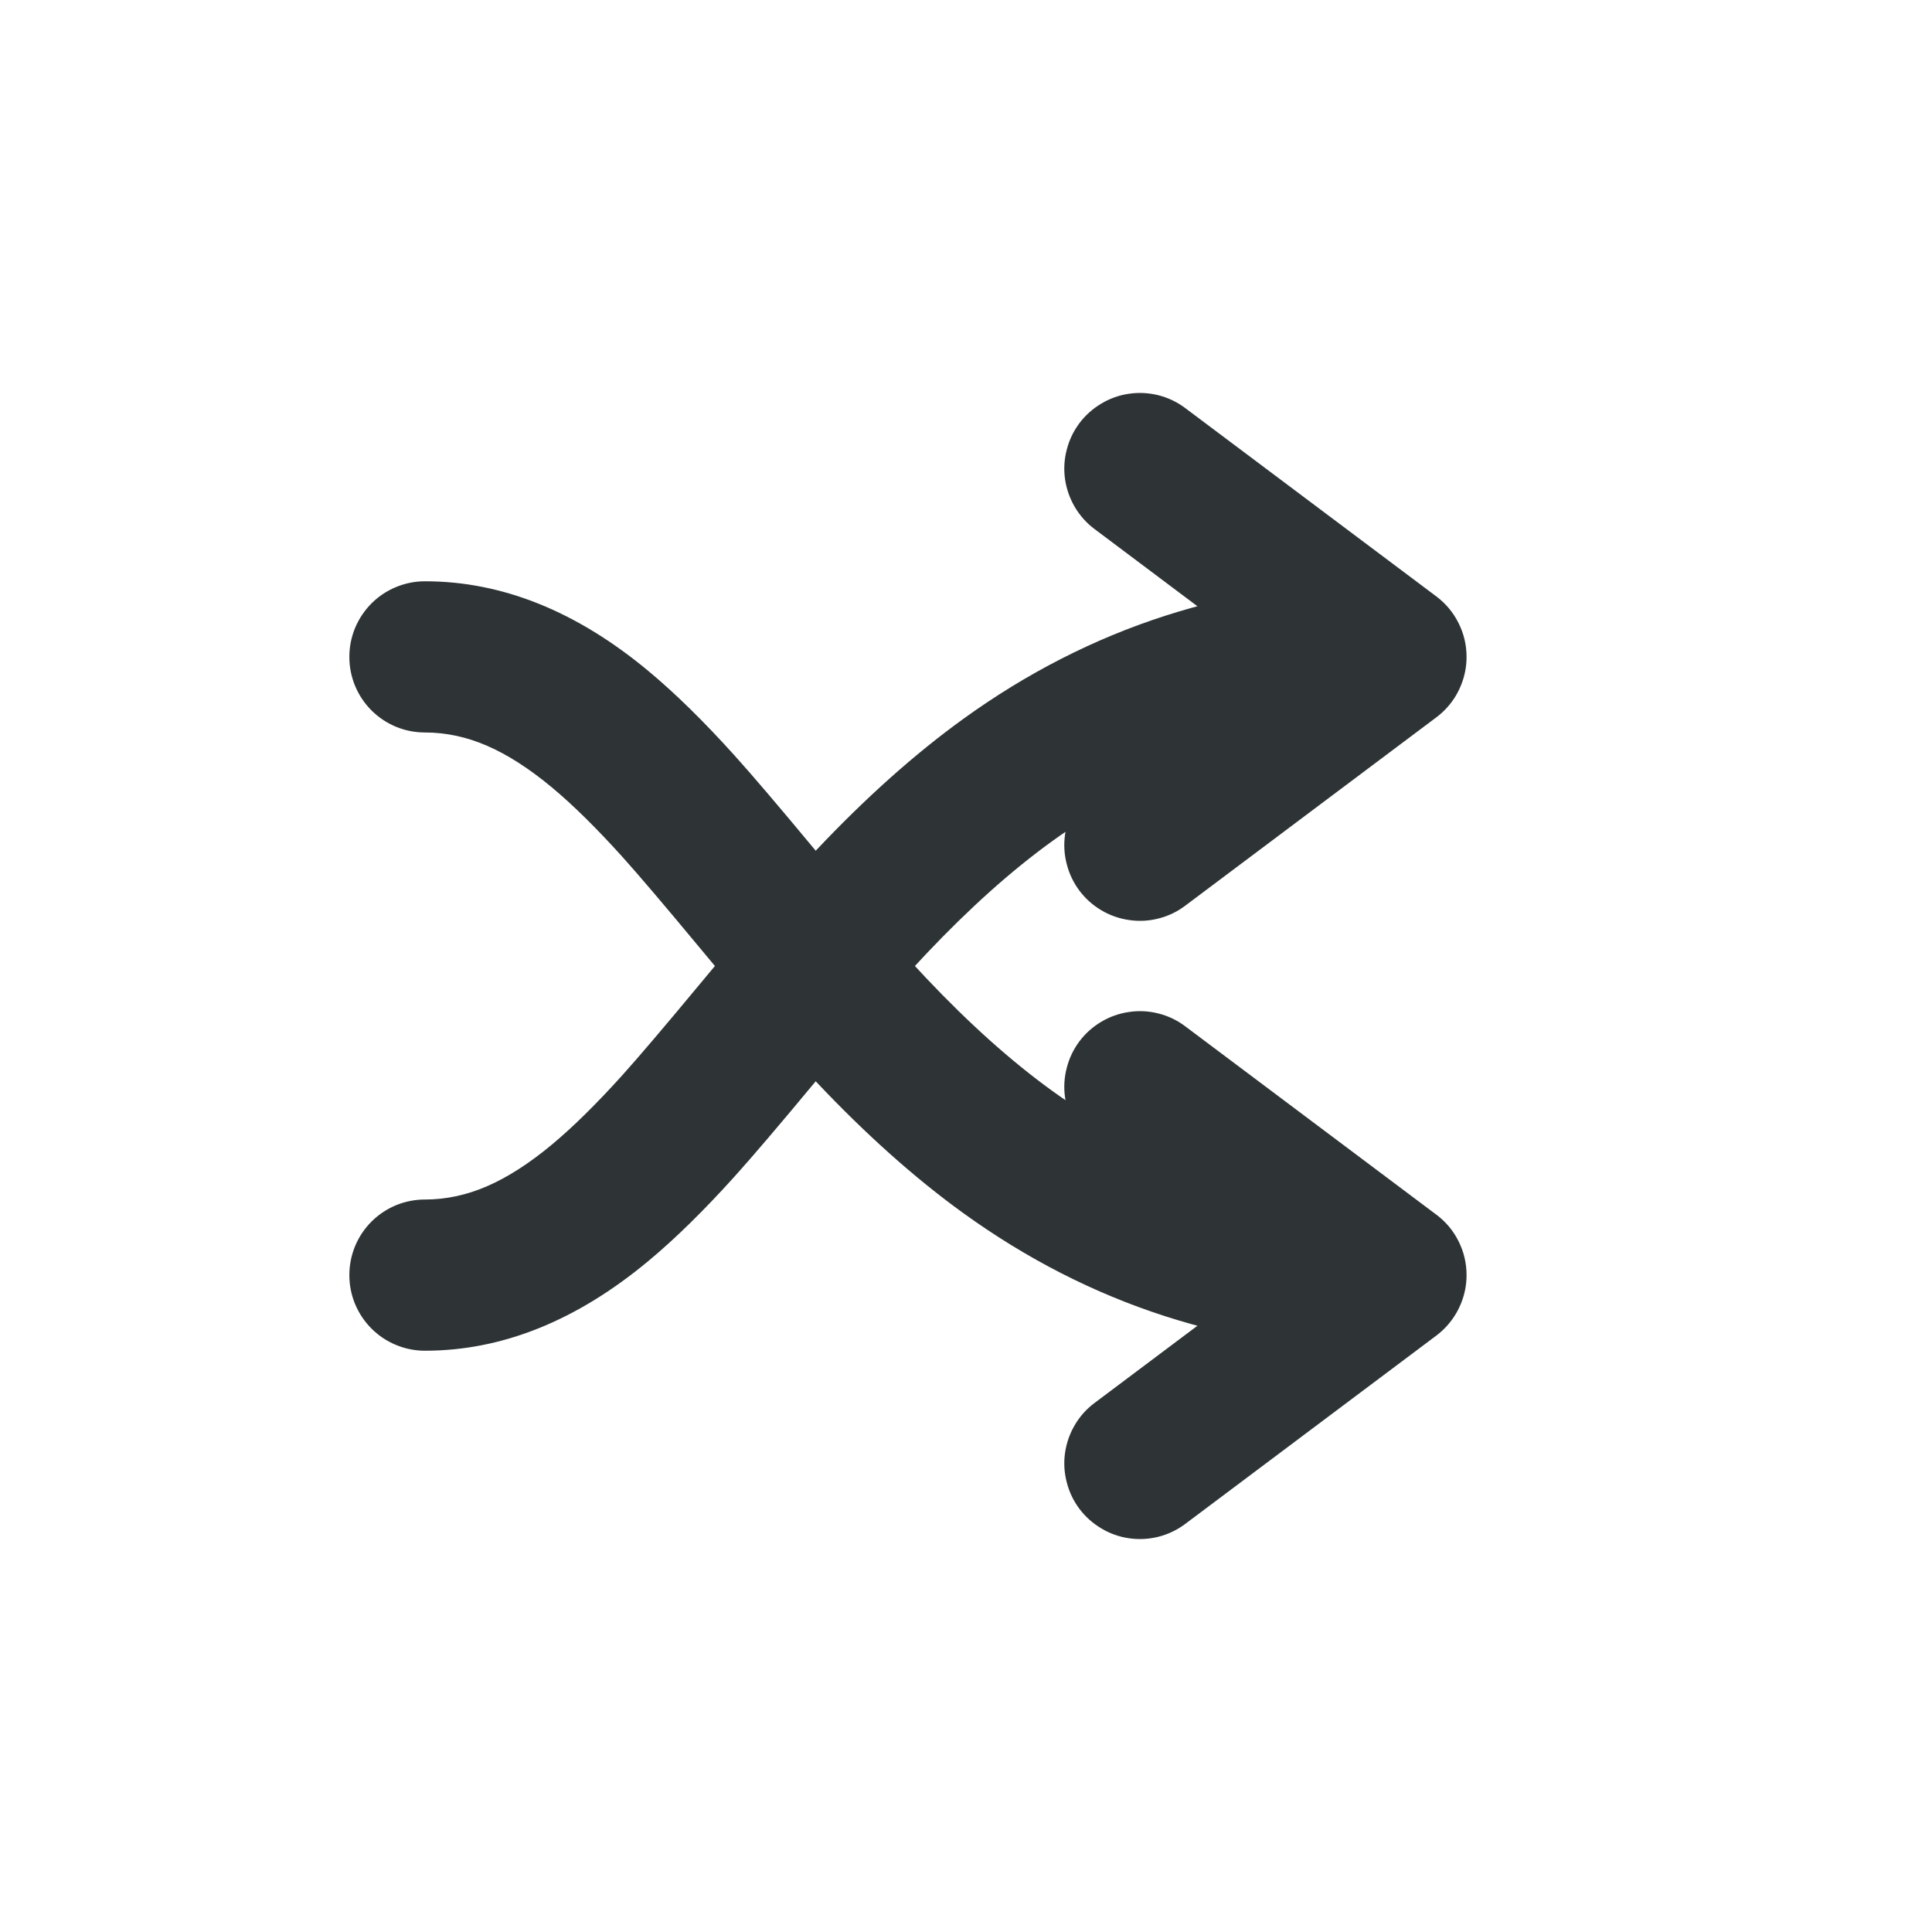
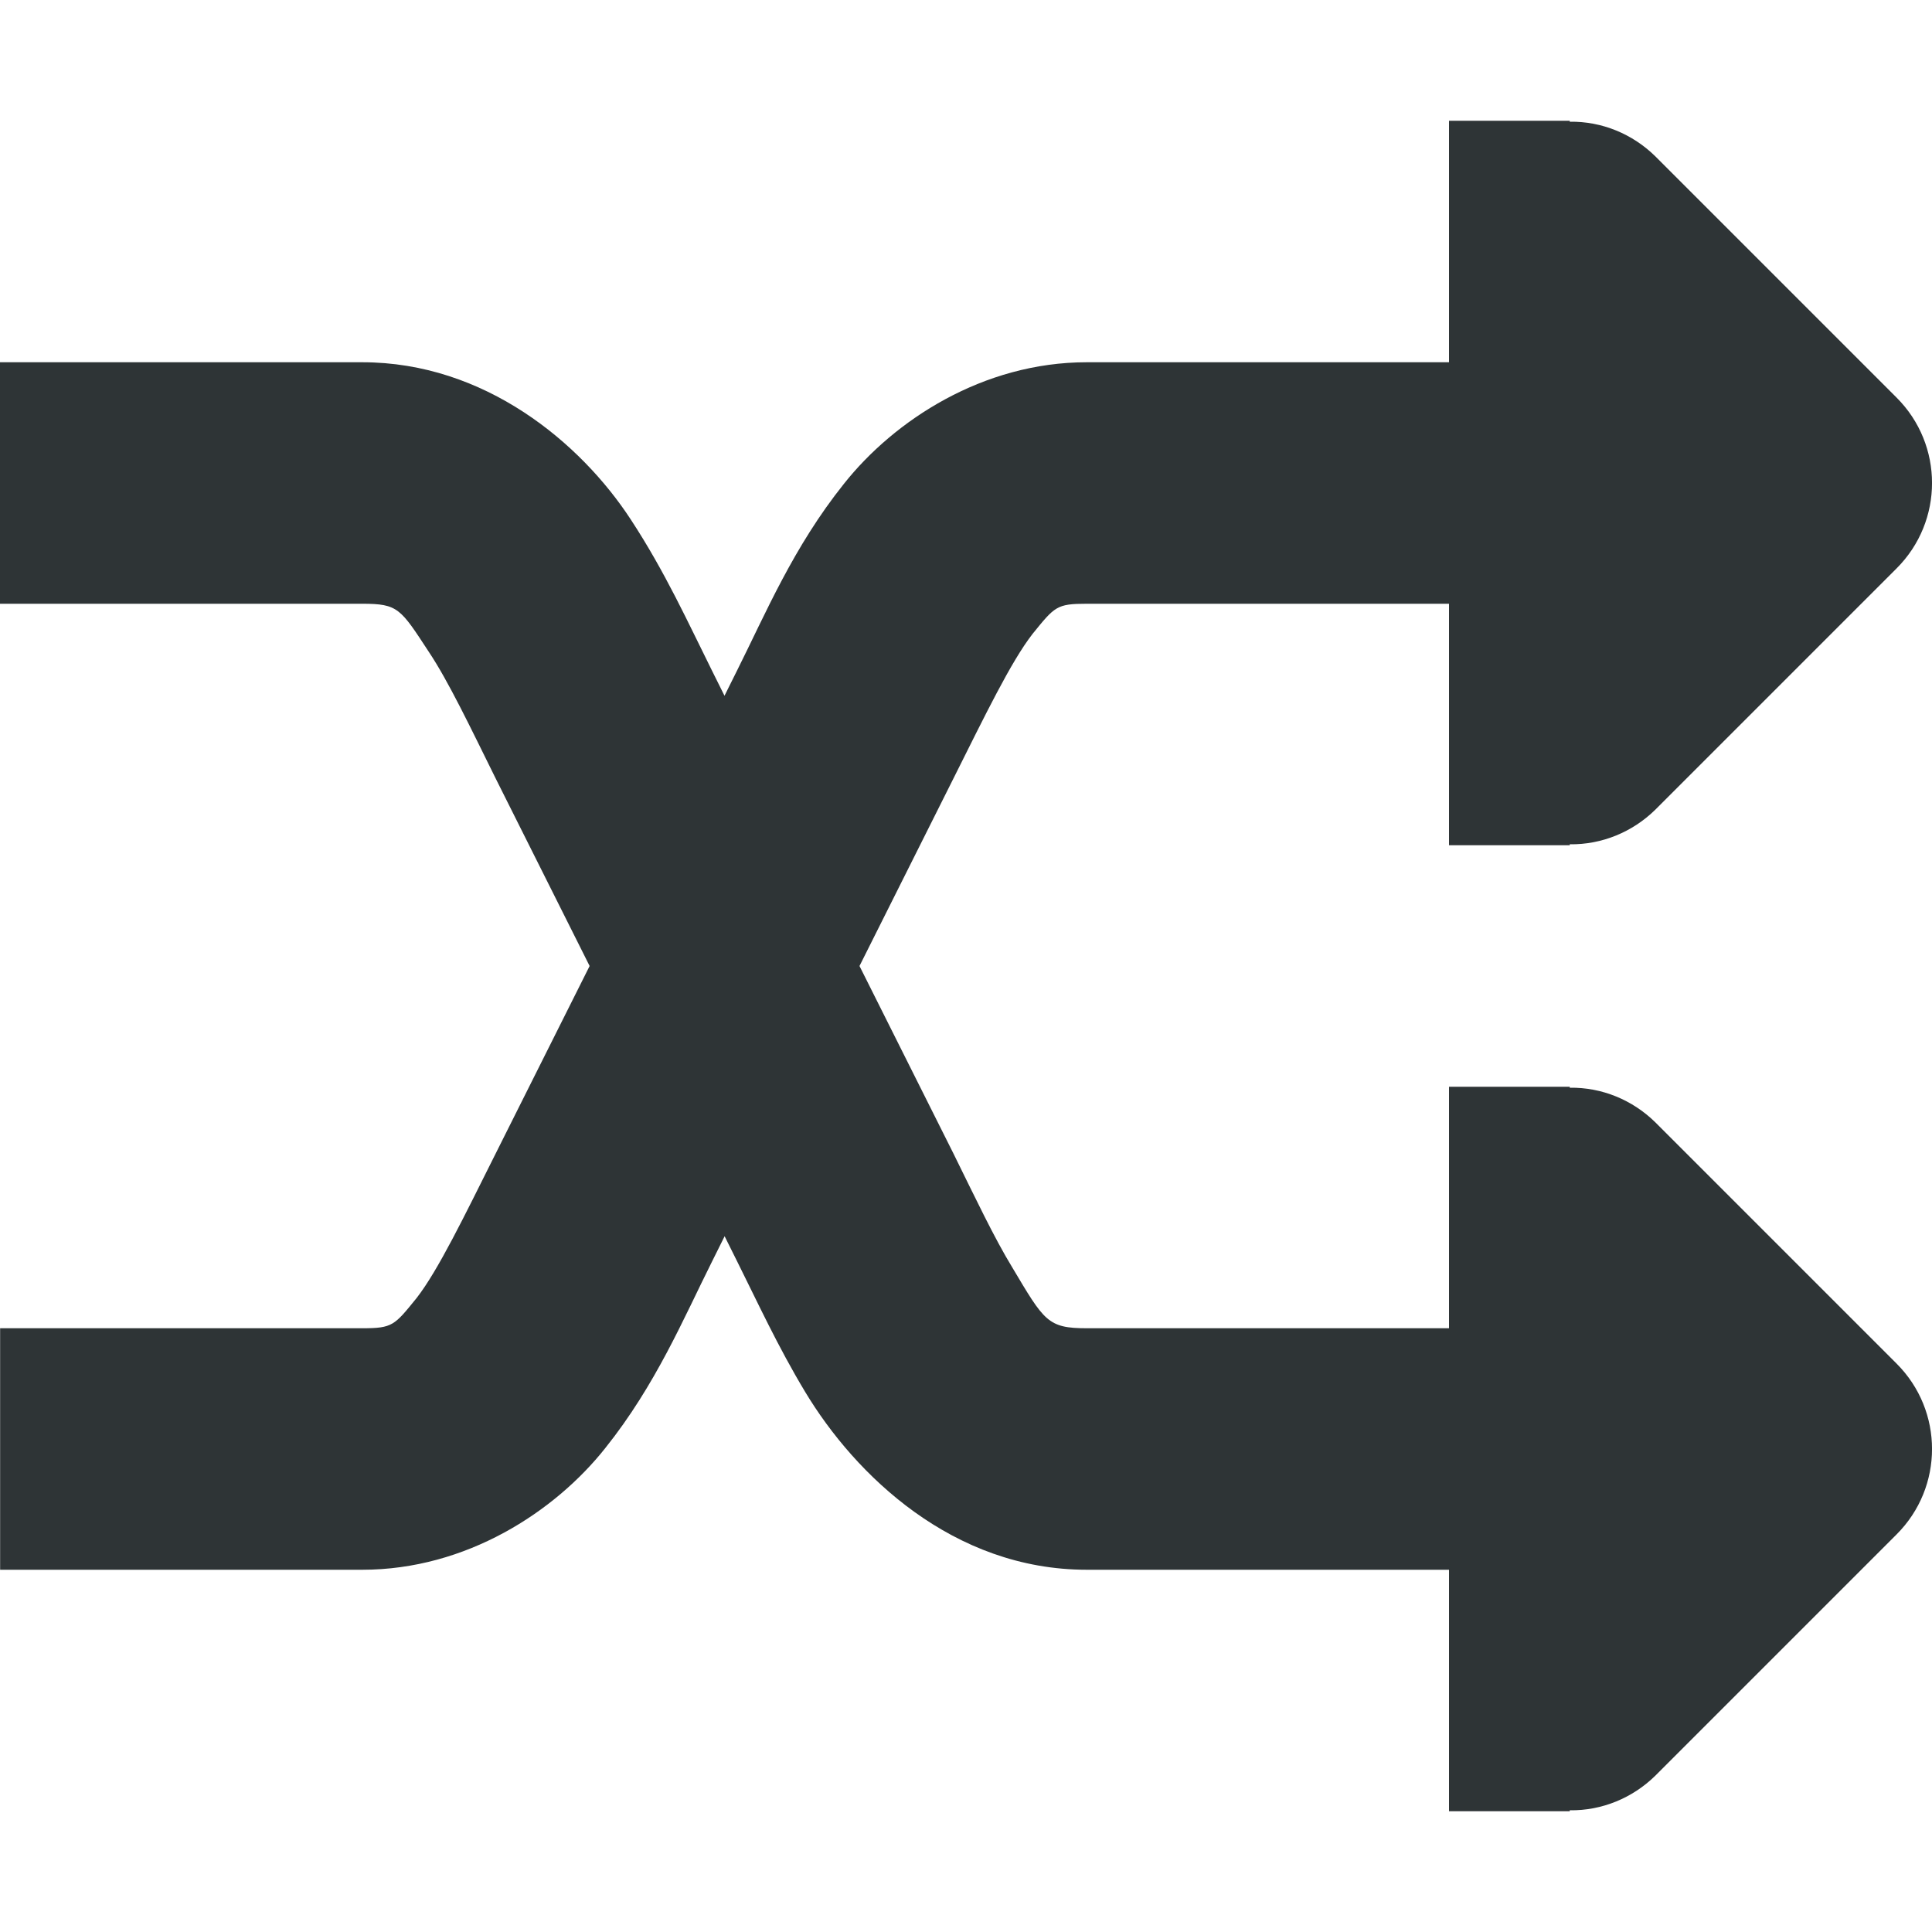
- <svg xmlns="http://www.w3.org/2000/svg" width="23" height="23" viewBox="0 0 23 23">
-   <path fill="#2e3436" d="M5.059 6.92Q6.436 6.92 7.72 7.989Q8.193 8.382 8.744 8.993Q9.064 9.348 9.702 10.117Q10.559 11.15 11.028 11.646Q11.794 12.456 12.519 12.981Q13.375 13.6 14.299 13.918Q15.349 14.28 16.559 14.28V15.18L16.018 15.9L13.03 13.657Q12.887 13.55 12.796 13.396Q12.705 13.242 12.679 13.065Q12.654 12.887 12.699 12.714Q12.743 12.541 12.85 12.397Q12.958 12.254 13.112 12.163Q13.266 12.072 13.443 12.047Q13.62 12.021 13.794 12.066Q13.967 12.11 14.11 12.218L17.099 14.46Q17.269 14.587 17.364 14.777Q17.459 14.967 17.459 15.18Q17.459 15.359 17.39 15.524Q17.322 15.689 17.195 15.816Q17.068 15.943 16.903 16.011Q16.738 16.08 16.559 16.08Q13.733 16.08 11.464 14.439Q10.602 13.816 9.72 12.882Q9.21 12.344 8.316 11.266Q7.702 10.526 7.407 10.198Q6.942 9.683 6.569 9.373Q6.166 9.038 5.8 8.879Q5.435 8.72 5.059 8.72Q4.88 8.72 4.714 8.652Q4.549 8.583 4.422 8.457Q4.296 8.33 4.227 8.165Q4.159 7.999 4.159 7.82Q4.159 7.641 4.227 7.476Q4.296 7.311 4.422 7.184Q4.549 7.057 4.714 6.989Q4.88 6.92 5.059 6.92ZM17.099 15.9 14.11 18.142Q13.967 18.249 13.794 18.294Q13.62 18.338 13.443 18.313Q13.266 18.288 13.112 18.196Q12.958 18.105 12.85 17.962Q12.743 17.819 12.699 17.645Q12.654 17.472 12.679 17.295Q12.705 17.118 12.796 16.963Q12.887 16.809 13.03 16.702L16.018 14.46Q16.162 14.352 16.335 14.308Q16.508 14.263 16.686 14.289Q16.863 14.314 17.017 14.405Q17.171 14.496 17.278 14.64Q17.386 14.783 17.43 14.956Q17.475 15.13 17.45 15.307Q17.424 15.484 17.333 15.638Q17.242 15.792 17.099 15.9ZM5.059 14.28Q5.435 14.28 5.8 14.121Q6.166 13.962 6.569 13.627Q6.942 13.317 7.407 12.802Q7.702 12.474 8.316 11.734Q9.21 10.656 9.72 10.118Q10.602 9.184 11.464 8.561Q13.733 6.92 16.559 6.92V7.82L16.018 8.54L13.03 6.298Q12.887 6.191 12.796 6.037Q12.705 5.882 12.679 5.705Q12.654 5.528 12.699 5.355Q12.743 5.181 12.85 5.038Q12.958 4.895 13.112 4.804Q13.266 4.712 13.443 4.687Q13.62 4.662 13.794 4.706Q13.967 4.751 14.11 4.858L17.099 7.1Q17.269 7.228 17.364 7.418Q17.459 7.608 17.459 7.82Q17.459 7.999 17.39 8.165Q17.322 8.33 17.195 8.457Q17.068 8.583 16.903 8.652Q16.738 8.72 16.559 8.72Q15.349 8.72 14.299 9.082Q13.375 9.4 12.519 10.019Q11.794 10.544 11.028 11.354Q10.559 11.85 9.702 12.883Q9.064 13.652 8.744 14.007Q8.193 14.618 7.72 15.011Q6.436 16.08 5.059 16.08Q4.88 16.08 4.714 16.011Q4.549 15.943 4.422 15.816Q4.296 15.689 4.227 15.524Q4.159 15.359 4.159 15.18Q4.159 15.001 4.227 14.835Q4.296 14.67 4.422 14.543Q4.549 14.417 4.714 14.348Q4.88 14.28 5.059 14.28ZM17.099 8.54 14.11 10.782Q13.967 10.89 13.794 10.934Q13.62 10.979 13.443 10.953Q13.266 10.928 13.112 10.837Q12.958 10.746 12.85 10.603Q12.743 10.459 12.699 10.286Q12.654 10.113 12.679 9.935Q12.705 9.758 12.796 9.604Q12.887 9.45 13.03 9.343L16.018 7.1Q16.162 6.993 16.335 6.949Q16.508 6.904 16.686 6.929Q16.863 6.955 17.017 7.046Q17.171 7.137 17.278 7.28Q17.386 7.423 17.43 7.597Q17.475 7.77 17.45 7.947Q17.424 8.125 17.333 8.279Q17.242 8.433 17.099 8.54Z" />
+ <svg xmlns="http://www.w3.org/2000/svg" height="16px" viewBox="0 0 16 16" width="16px">
+   <path d="m 12 1 v 2 h -3 c -0.859 0 -1.594 0.48 -2.012 1.008 c -0.418 0.523 -0.648 1.074 -0.883 1.543 l -0.105 0.211 l -0.105 -0.211 c -0.191 -0.383 -0.387 -0.816 -0.672 -1.25 c -0.414 -0.633 -1.207 -1.301 -2.223 -1.301 h -3 v 2 h 3 c 0.297 0 0.316 0.039 0.551 0.398 c 0.164 0.246 0.344 0.625 0.555 1.051 l 0.777 1.551 l -0.777 1.551 c -0.262 0.523 -0.477 0.969 -0.656 1.199 c -0.184 0.227 -0.199 0.25 -0.449 0.25 h -3 v 2 h 3 c 0.859 0 1.594 -0.48 2.012 -1.008 c 0.418 -0.523 0.648 -1.074 0.883 -1.543 l 0.105 -0.211 l 0.105 0.211 c 0.164 0.328 0.336 0.703 0.562 1.078 c 0.414 0.688 1.223 1.473 2.332 1.473 h 3 v 2 h 1 v -0.008 c 0.266 0.004 0.52 -0.102 0.707 -0.285 l 2 -2 c 0.391 -0.391 0.391 -1.023 0 -1.414 l -2 -2 c -0.188 -0.184 -0.441 -0.289 -0.707 -0.285 v -0.008 h -1 v 2 h -3 c -0.324 0 -0.352 -0.059 -0.617 -0.504 c -0.148 -0.242 -0.305 -0.574 -0.488 -0.945 l -0.777 -1.551 l 0.777 -1.551 c 0.262 -0.523 0.477 -0.969 0.656 -1.199 c 0.184 -0.227 0.199 -0.25 0.449 -0.25 h 3 v 2 h 1 v -0.008 c 0.266 0.004 0.52 -0.102 0.707 -0.285 l 2 -2 c 0.391 -0.391 0.391 -1.023 0 -1.414 l -2 -2 c -0.188 -0.184 -0.441 -0.289 -0.707 -0.285 v -0.008 z m 0 0" fill="#2e3436" />
</svg>
